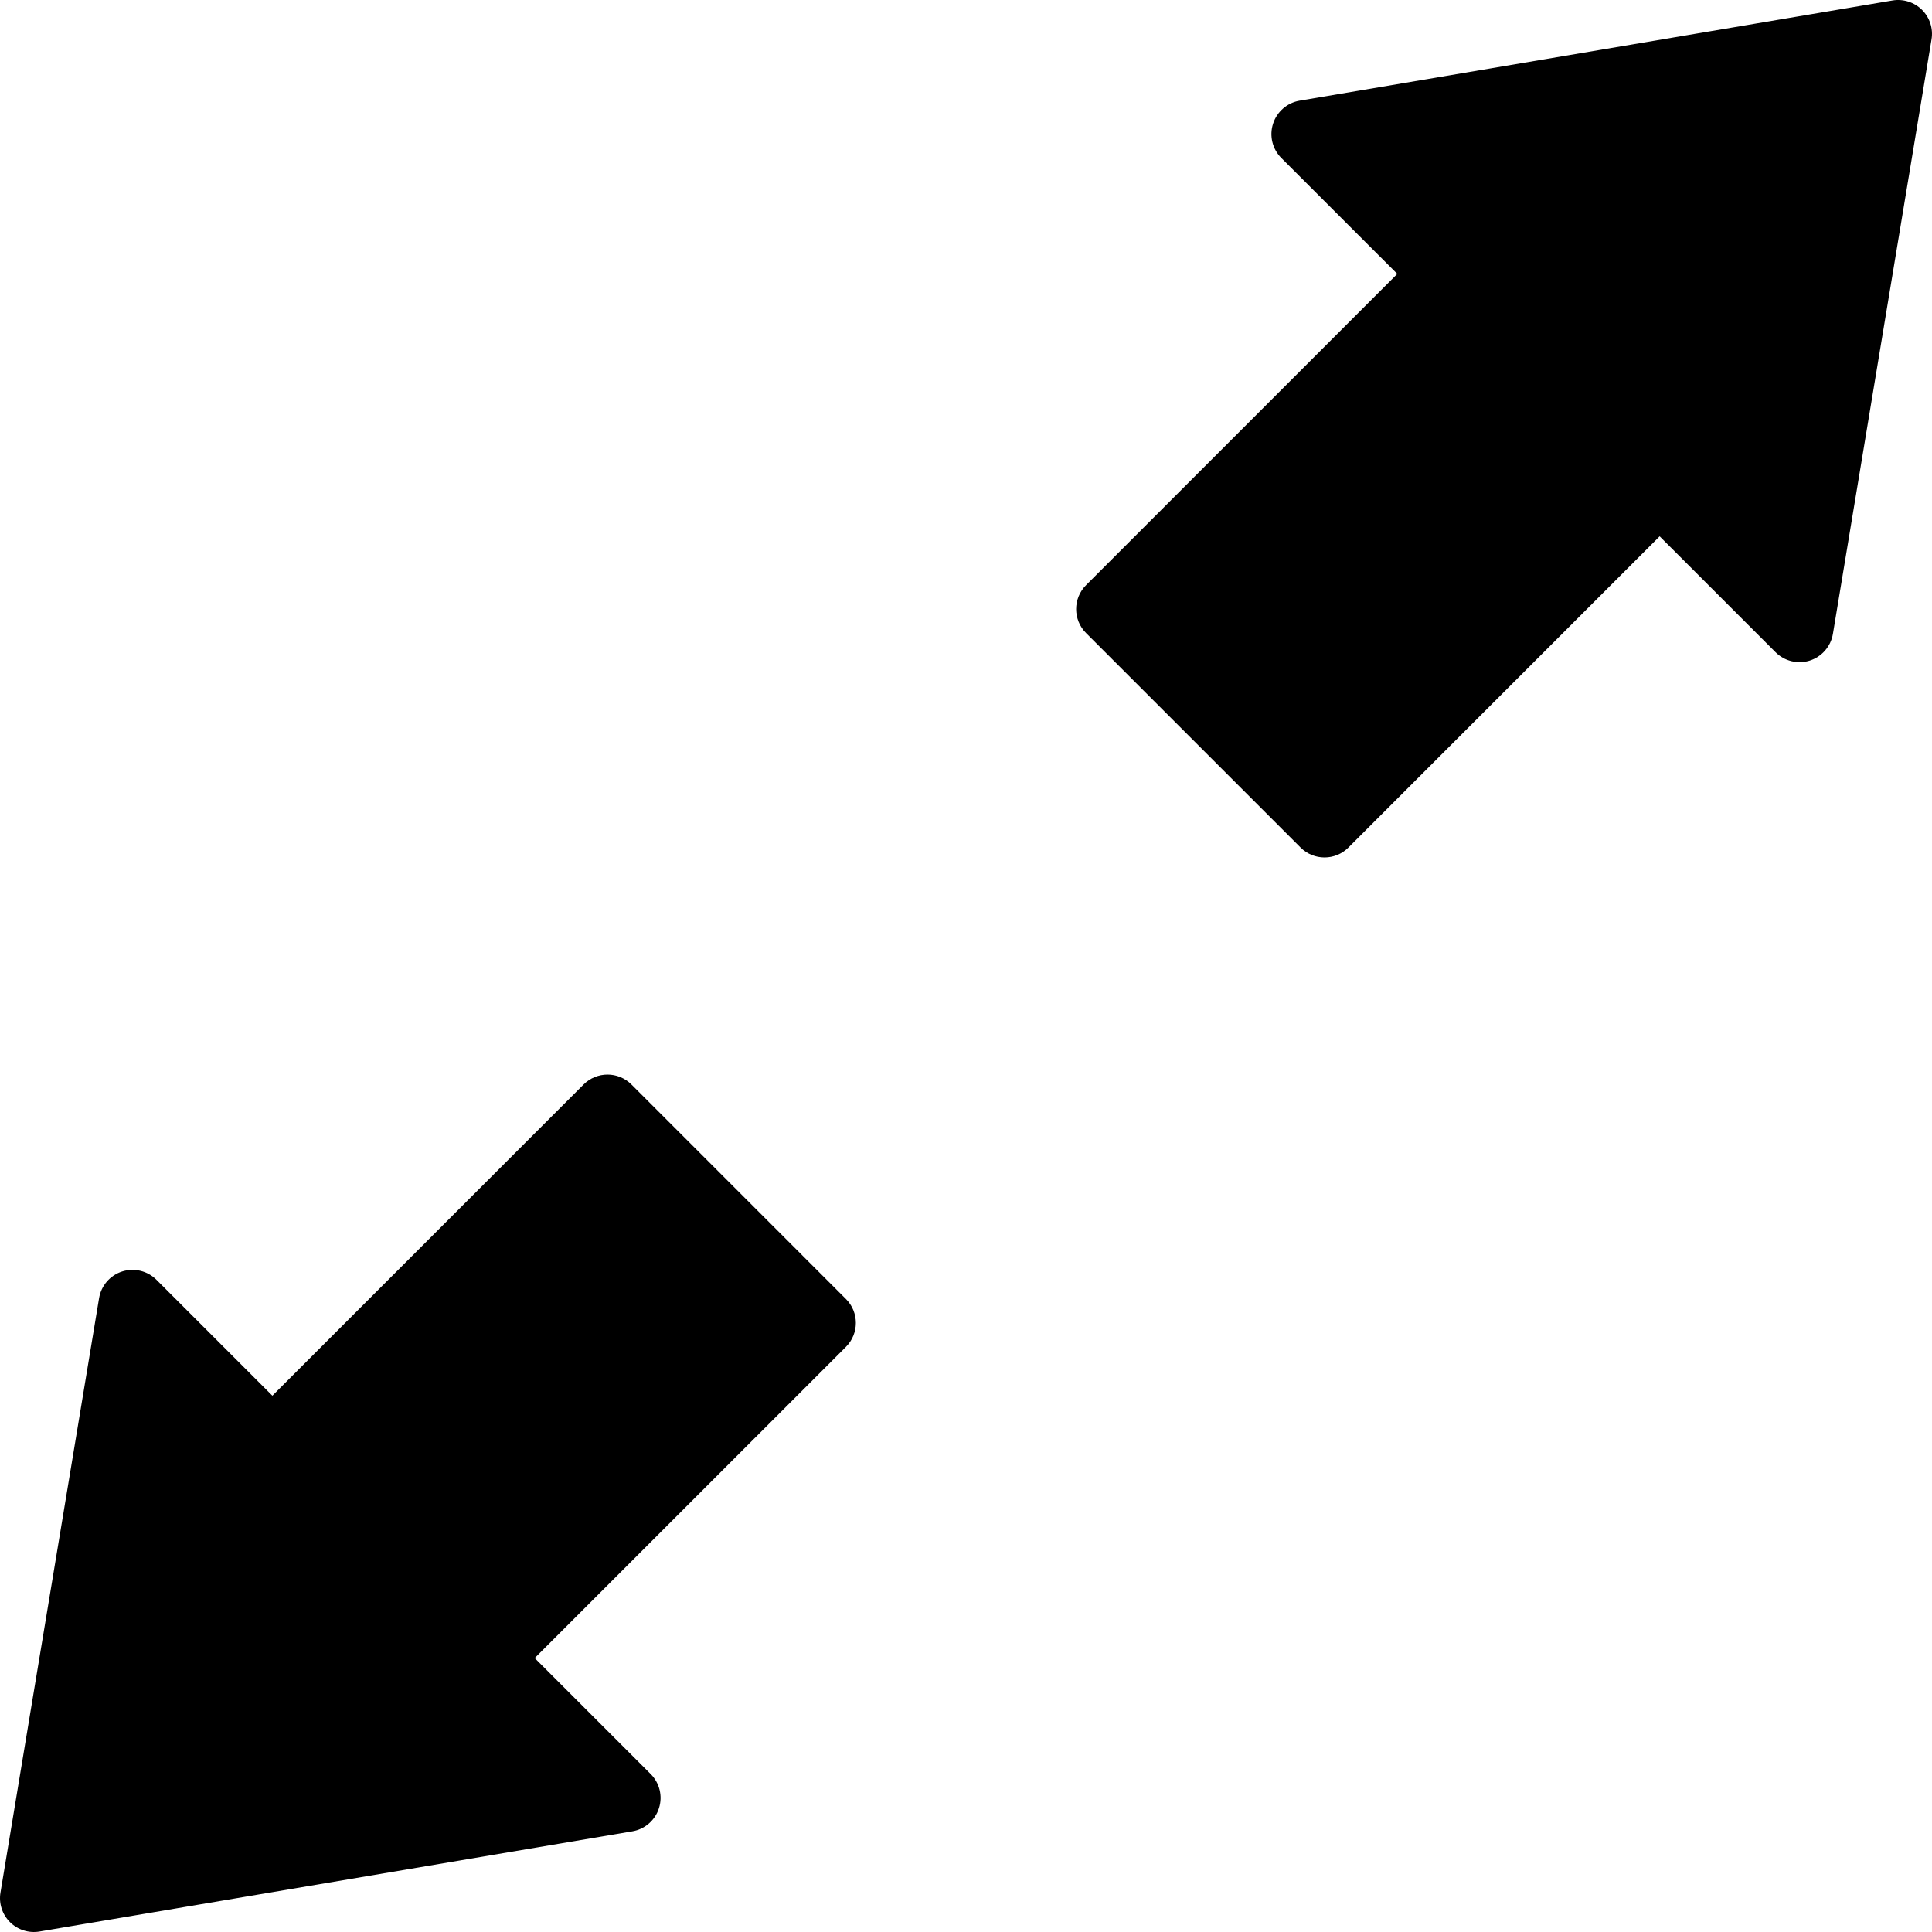
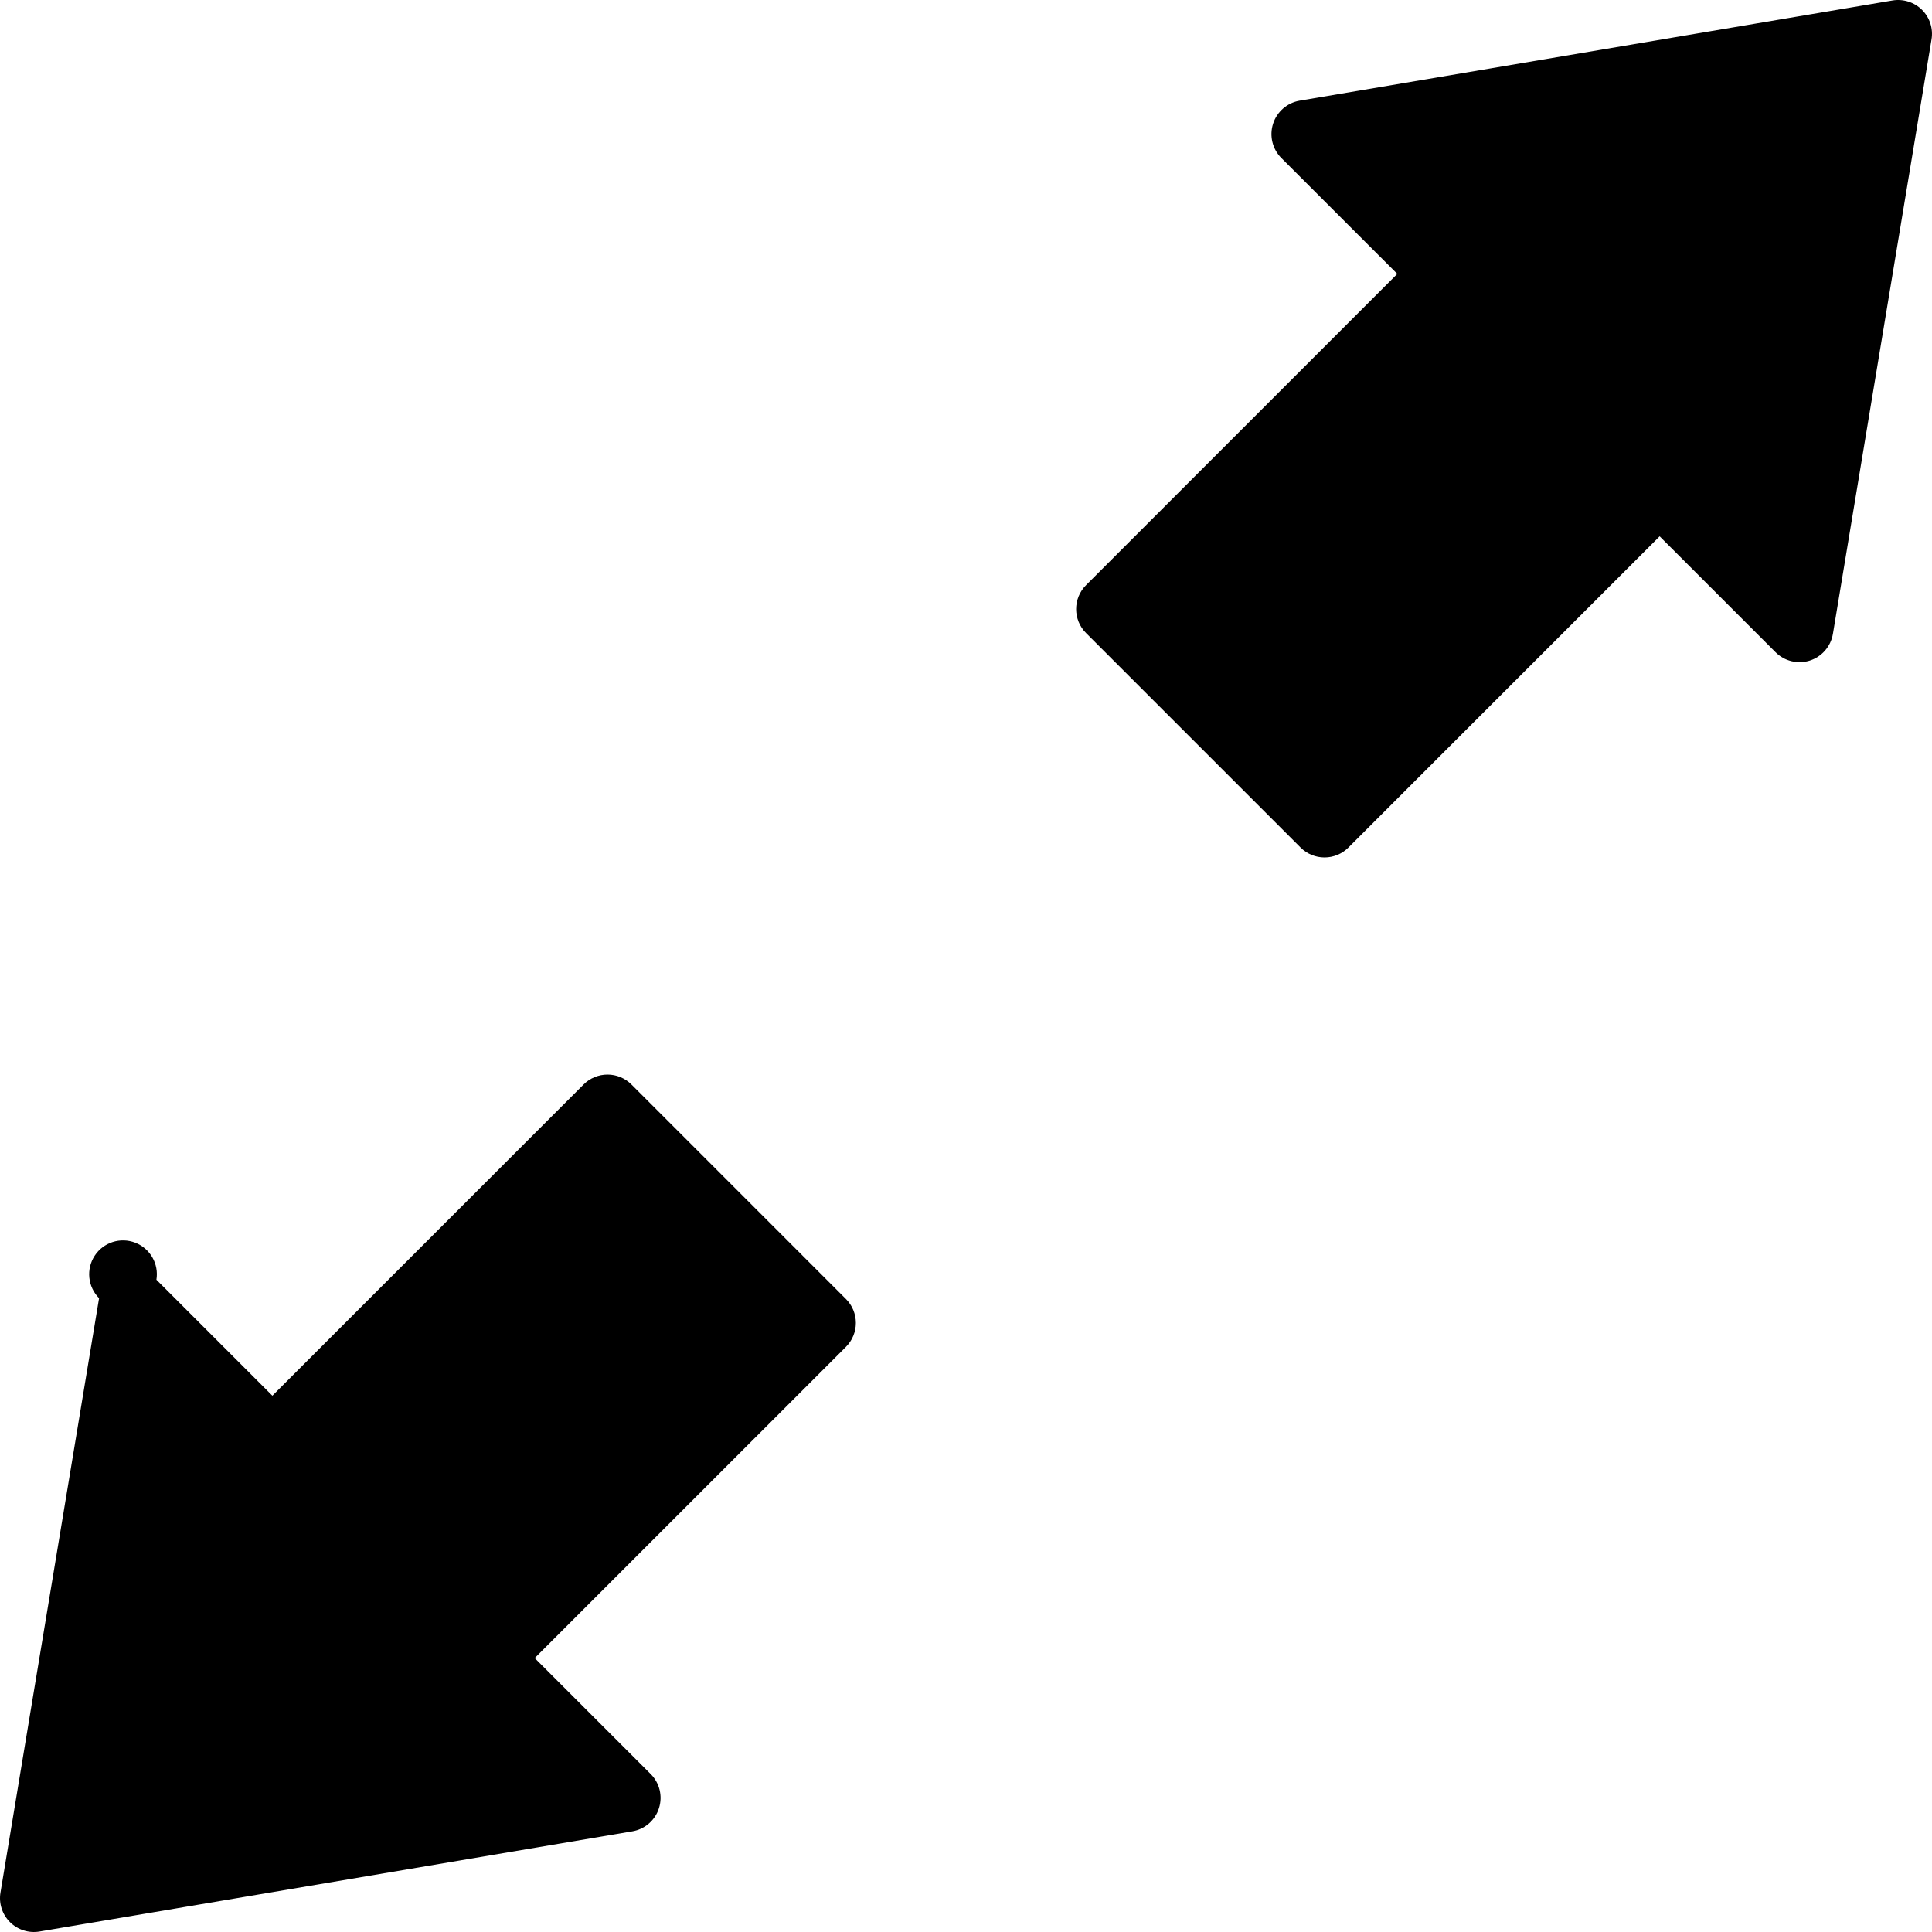
- <svg xmlns="http://www.w3.org/2000/svg" version="1.1" id="Layer_1" x="0px" y="0px" width="100px" height="100px" viewBox="0 0 100 100" enable-background="new 0 0 100 100" xml:space="preserve">
-   <g>
-     <g>
-       <path d="M5.128,67.194L0.024,97.962c-0.093,0.558,0.09,1.125,0.489,1.524c0.002,0.003,0.002,0.003,0.002,0.003    c0.403,0.4,0.972,0.581,1.531,0.486l30.685-5.186c0.647-0.108,1.178-0.572,1.376-1.197c0.201-0.622,0.034-1.308-0.431-1.771    l-6-5.999l16.109-16.108c0.685-0.685,0.685-1.793,0-2.478L32.684,56.134c-0.685-0.685-1.793-0.685-2.479,0L14.098,72.242    L8.096,66.24c-0.464-0.462-1.149-0.627-1.774-0.428C5.697,66.012,5.236,66.545,5.128,67.194z" />
-     </g>
-     <g>
-       <path d="M94.872,32.806l5.104-30.768c0.093-0.558-0.09-1.125-0.489-1.524c-0.002-0.003-0.002-0.003-0.002-0.003    c-0.404-0.399-0.972-0.581-1.531-0.487L67.269,5.21c-0.646,0.109-1.177,0.572-1.377,1.197c-0.2,0.623-0.033,1.308,0.431,1.772    l6.001,5.998L56.215,30.286c-0.685,0.686-0.685,1.794,0,2.48l11.102,11.101c0.685,0.685,1.794,0.685,2.479,0l16.107-16.108    l6.001,6.001c0.465,0.463,1.15,0.629,1.775,0.43C94.303,33.988,94.765,33.455,94.872,32.806z" />
-     </g>
-   </g>
+ <svg xmlns="http://www.w3.org/2000/svg" width="100" height="100" viewBox="0 0 100 100">
+   <path d="M5.128 67.194L.024 97.962c-.093.558.09 1.125.489 1.524l.002.003c.403.4.972.581 1.531.486l30.685-5.186a1.748 1.748 0 0 0 1.376-1.197 1.746 1.746 0 0 0-.431-1.771l-6-5.999 16.109-16.108a1.75 1.75 0 0 0 0-2.478L32.684 56.134a1.752 1.752 0 0 0-2.479 0L14.098 72.242 8.096 66.24a1.752 1.752 0 1 0-2.968.954zM94.872 32.806l5.104-30.768a1.748 1.748 0 0 0-.489-1.524l-.002-.003a1.762 1.762 0 0 0-1.531-.487L67.269 5.21a1.755 1.755 0 0 0-.946 2.969l6.001 5.998-16.109 16.109a1.753 1.753 0 0 0 0 2.48l11.102 11.101a1.752 1.752 0 0 0 2.479 0l16.107-16.108 6.001 6.001a1.76 1.76 0 0 0 1.775.43 1.757 1.757 0 0 0 1.193-1.384z" />
</svg>
